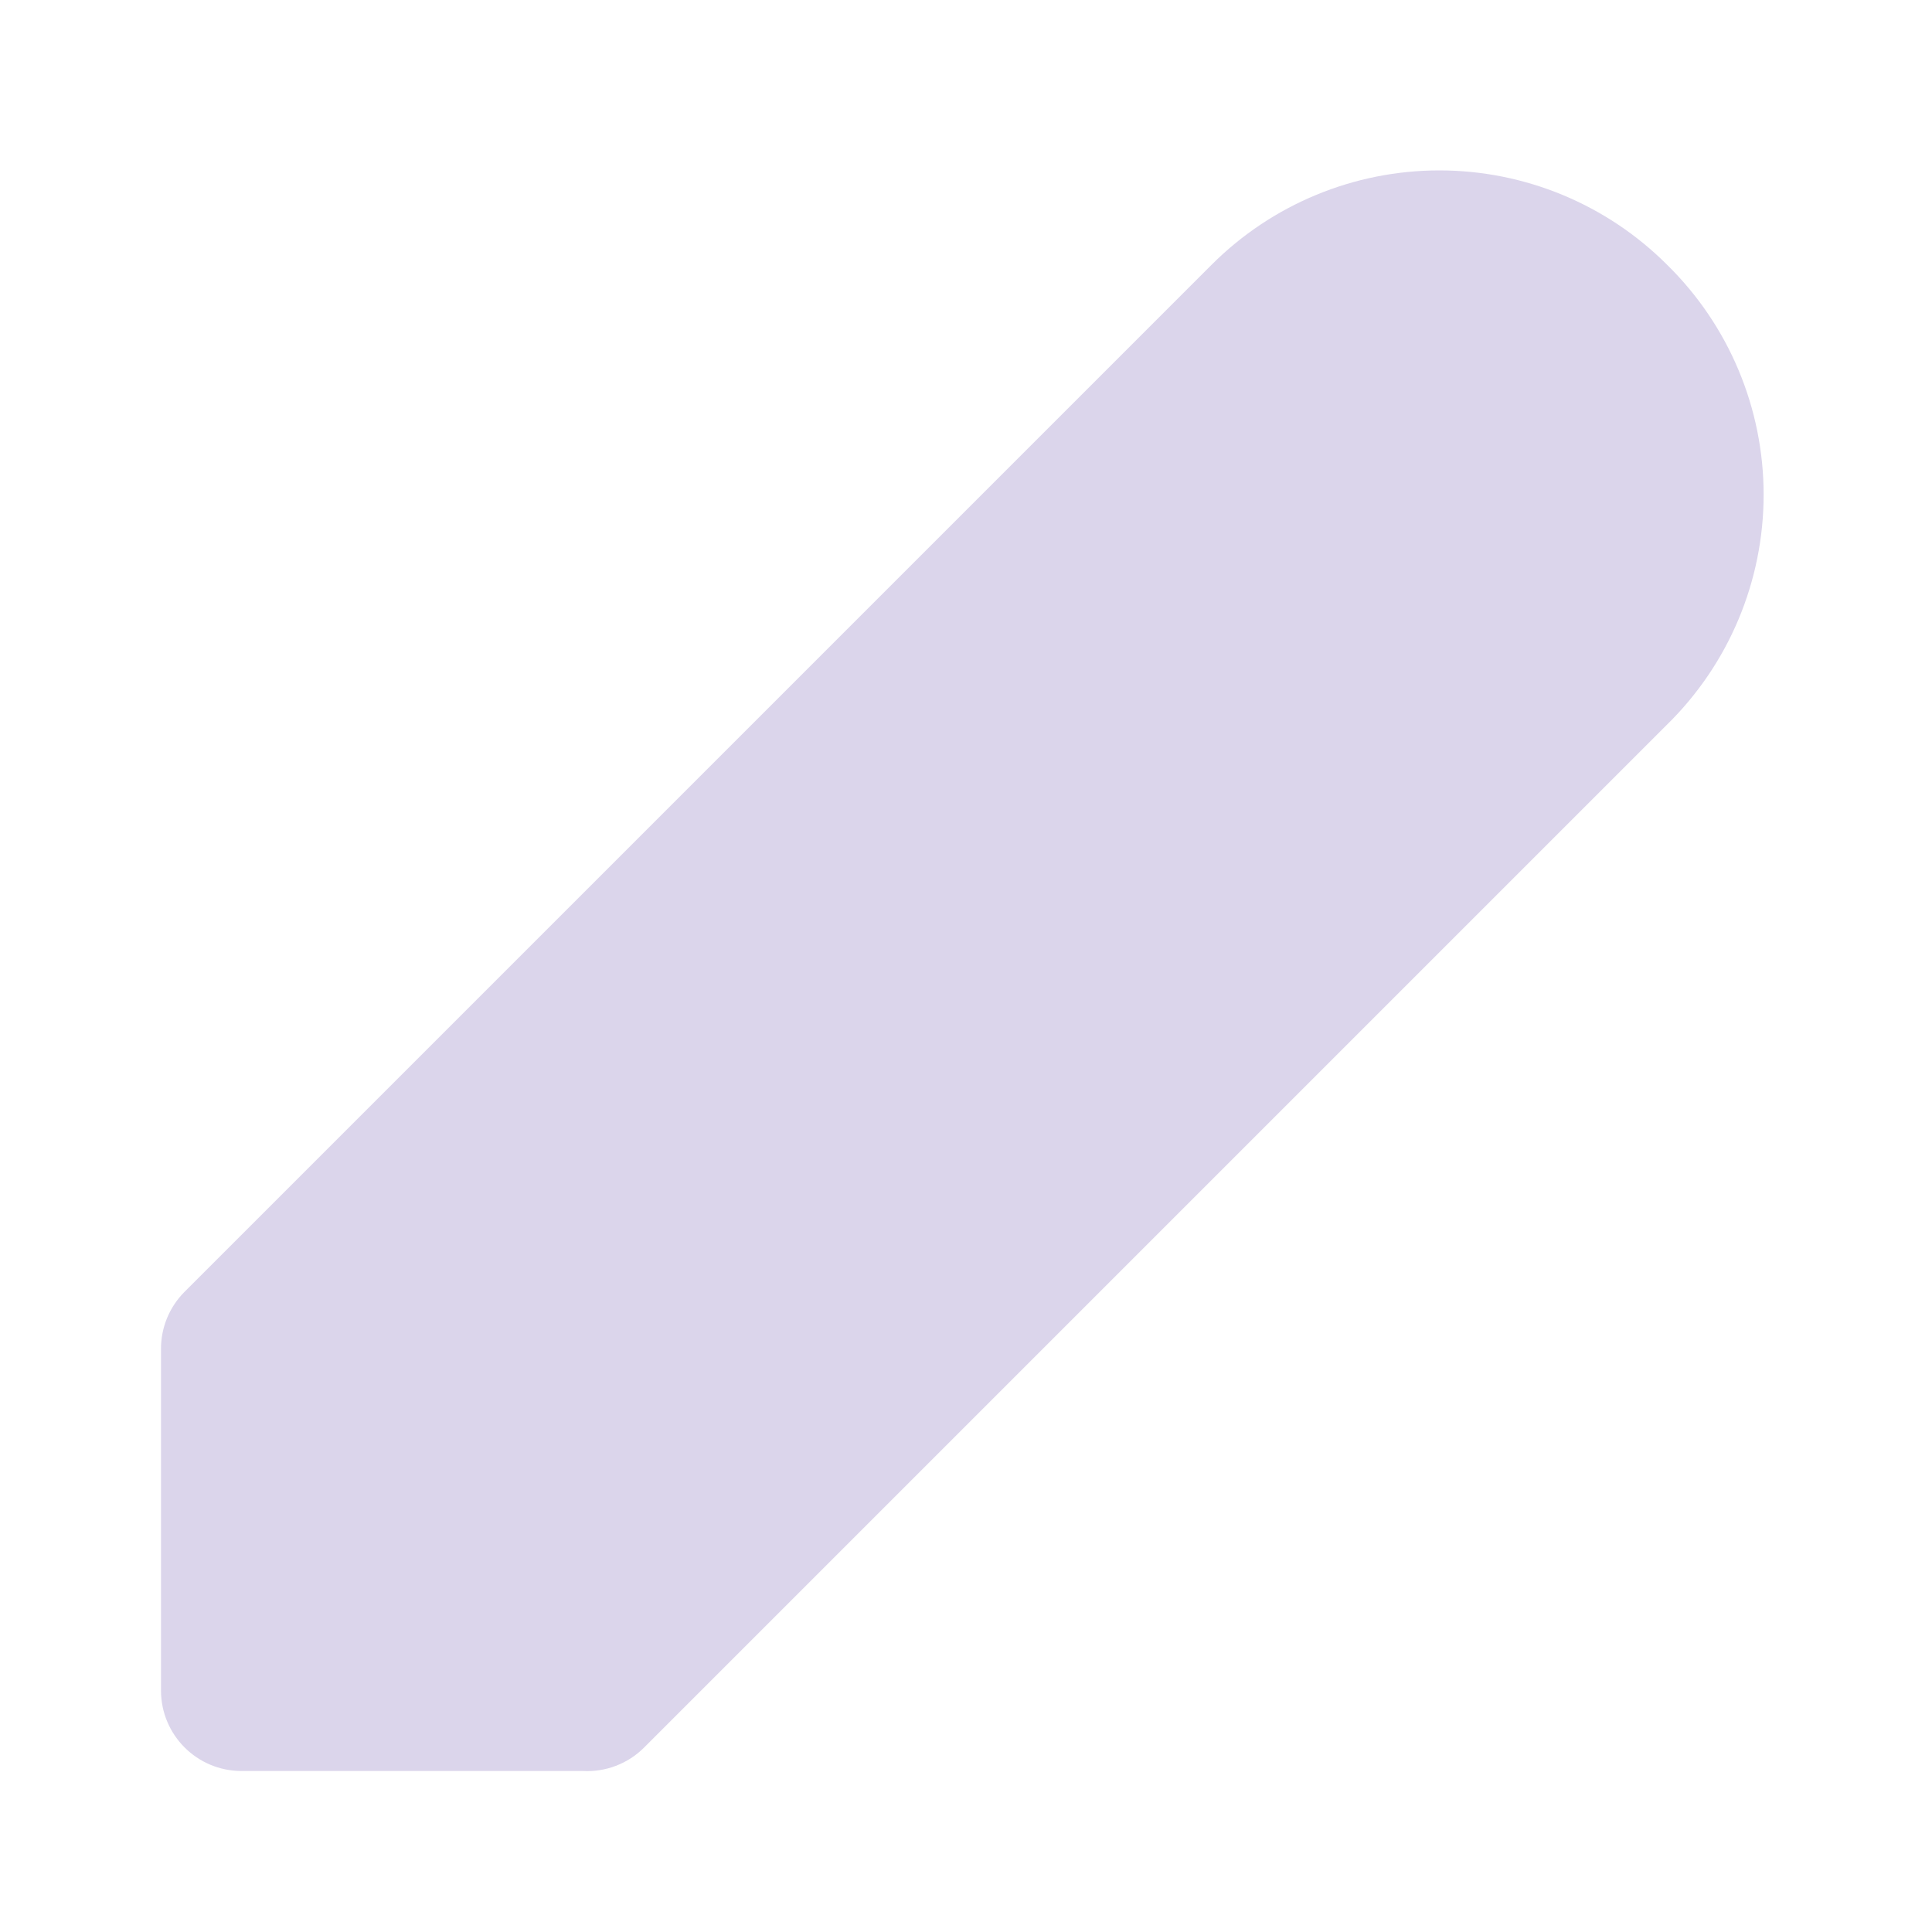
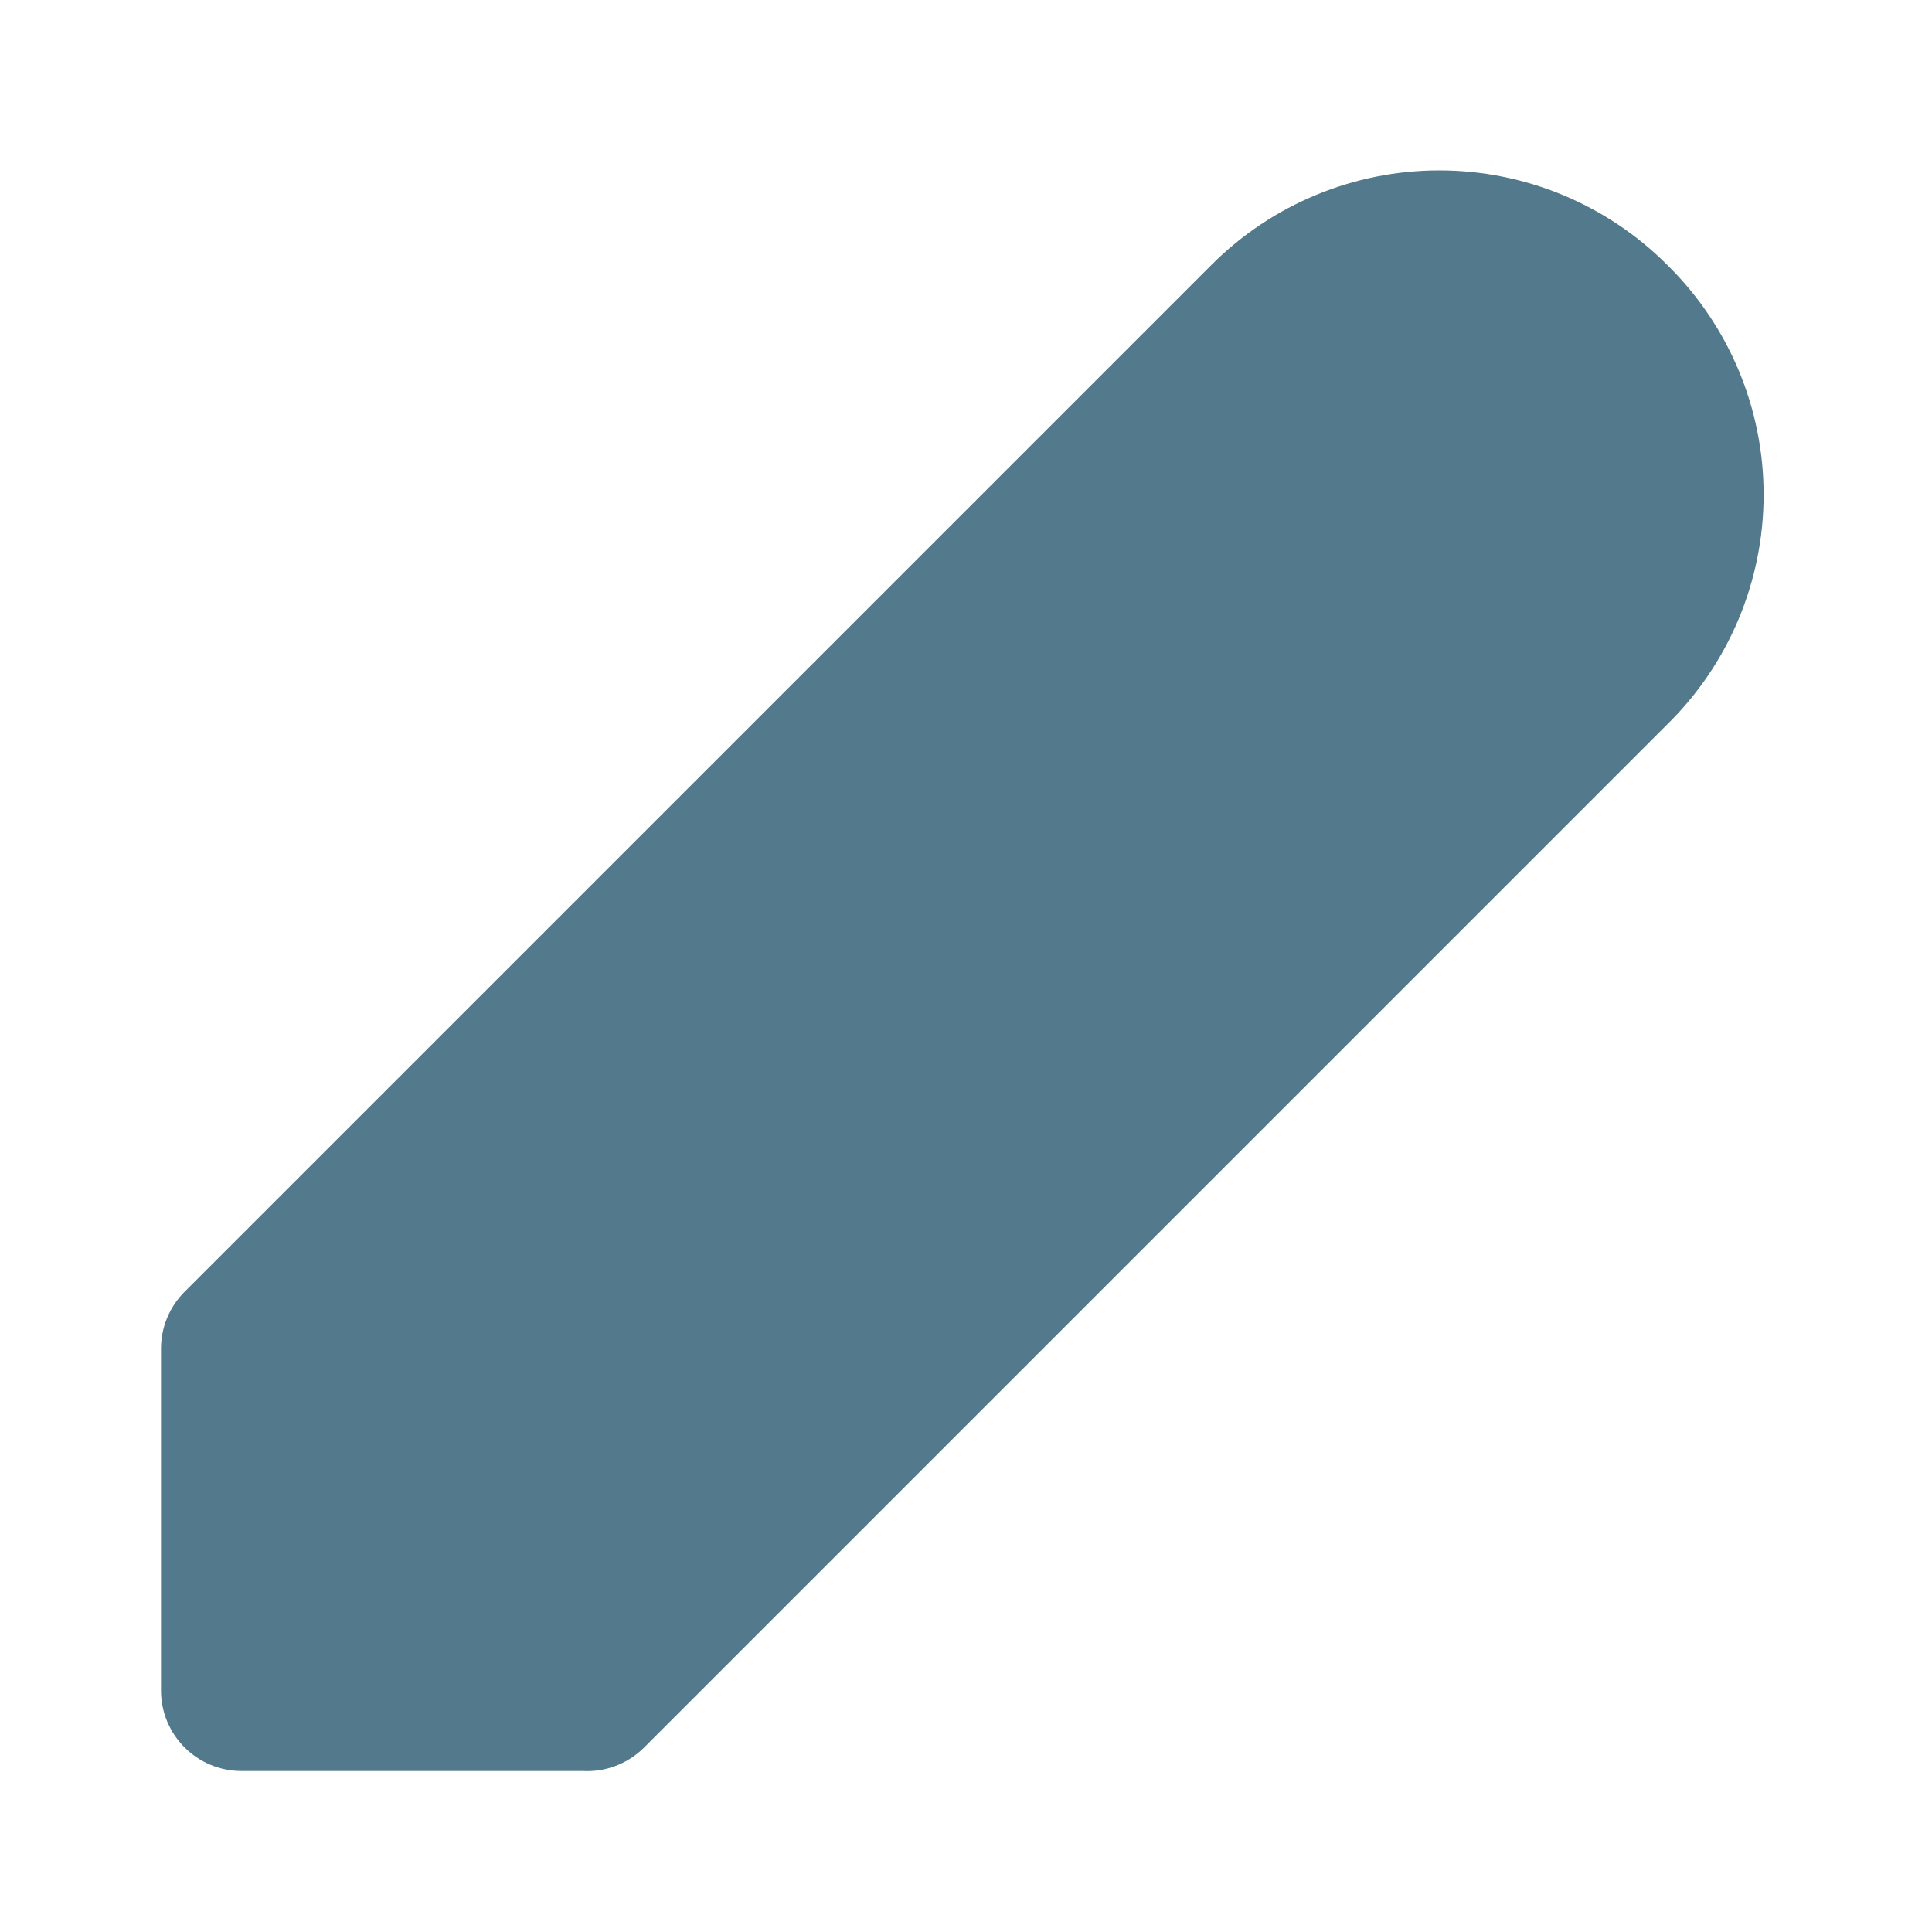
<svg xmlns="http://www.w3.org/2000/svg" fill="#000000" width="800px" height="800px" viewBox="0 0 24 24" id="edit-alt-4" data-name="Flat Color" class="icon flat-color">
-   <path id="primary" d="M20.71,3.29a4,4,0,0,0-5.66,0L2.29,16.05a1,1,0,0,0-.29.71V21a1,1,0,0,0,1,1H7.24A1,1,0,0,0,8,21.71L20.71,9A4,4,0,0,0,20.71,3.29Z" style="fill: rgb(219, 213, 235);" />
+   <path id="primary" d="M20.71,3.29a4,4,0,0,0-5.66,0L2.29,16.05a1,1,0,0,0-.29.71V21a1,1,0,0,0,1,1H7.24A1,1,0,0,0,8,21.71L20.71,9A4,4,0,0,0,20.71,3.29Z" style="fill: rgb(83, 121, 140);" />
</svg>
